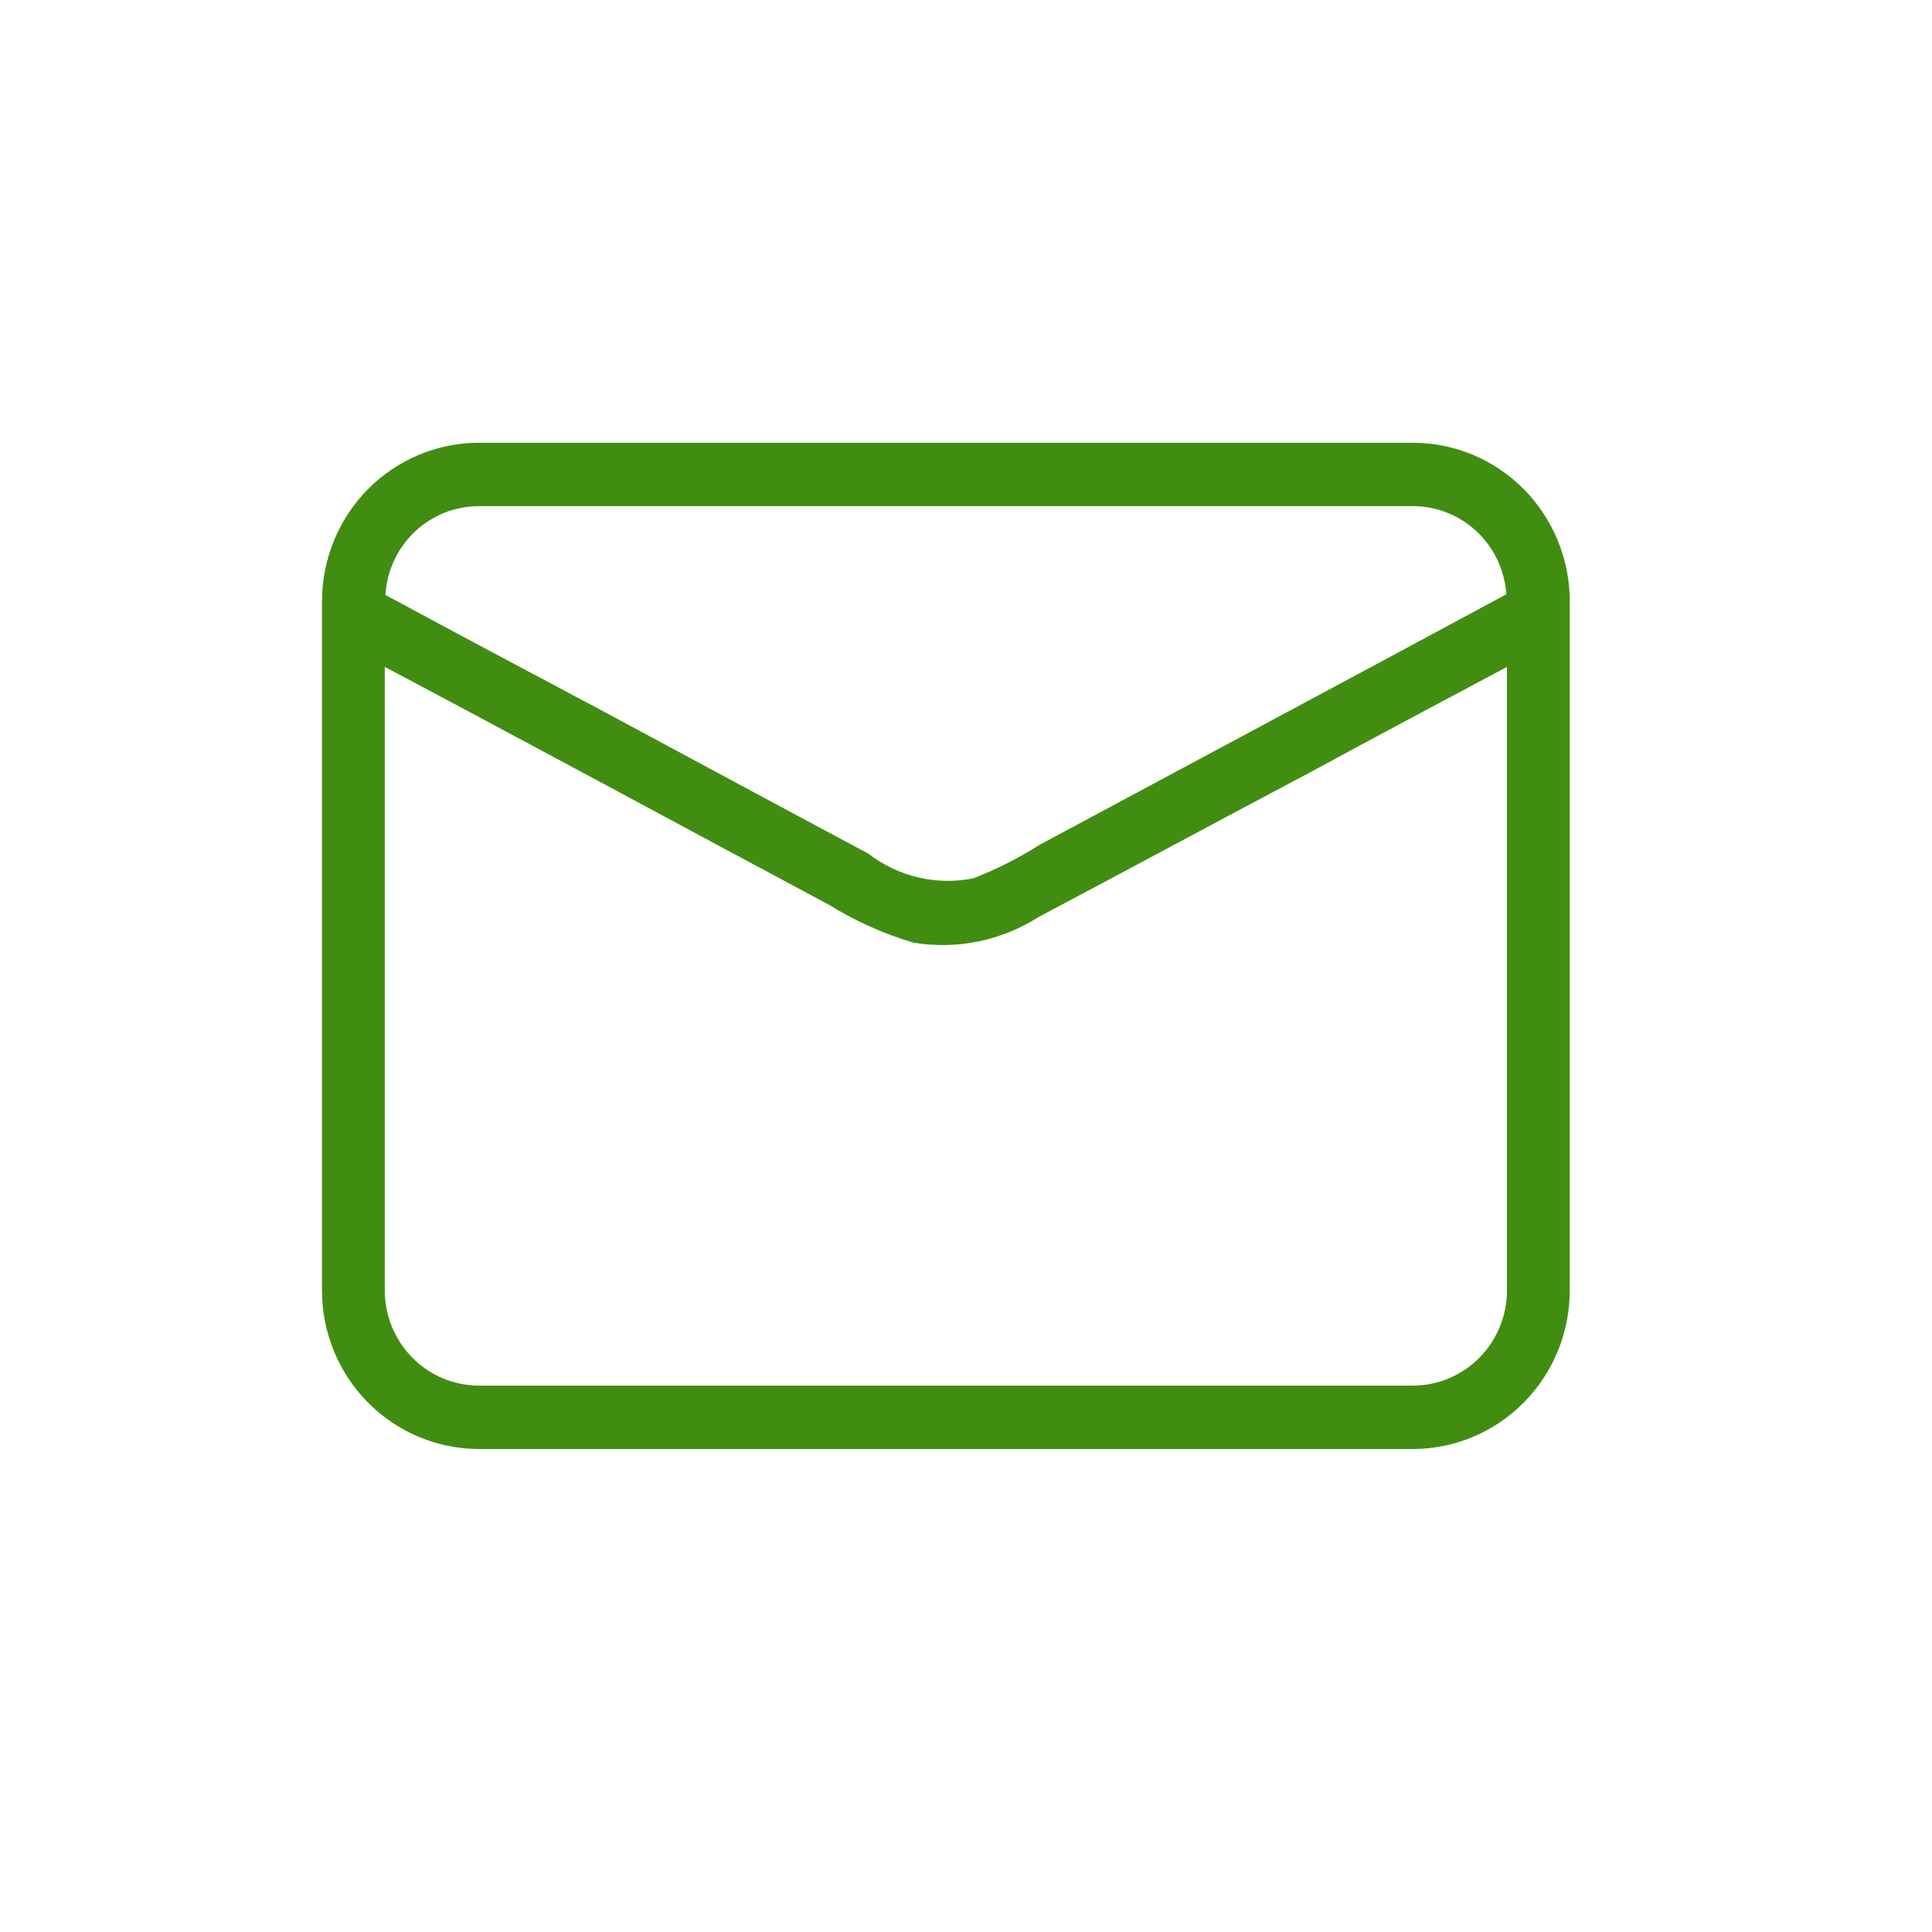
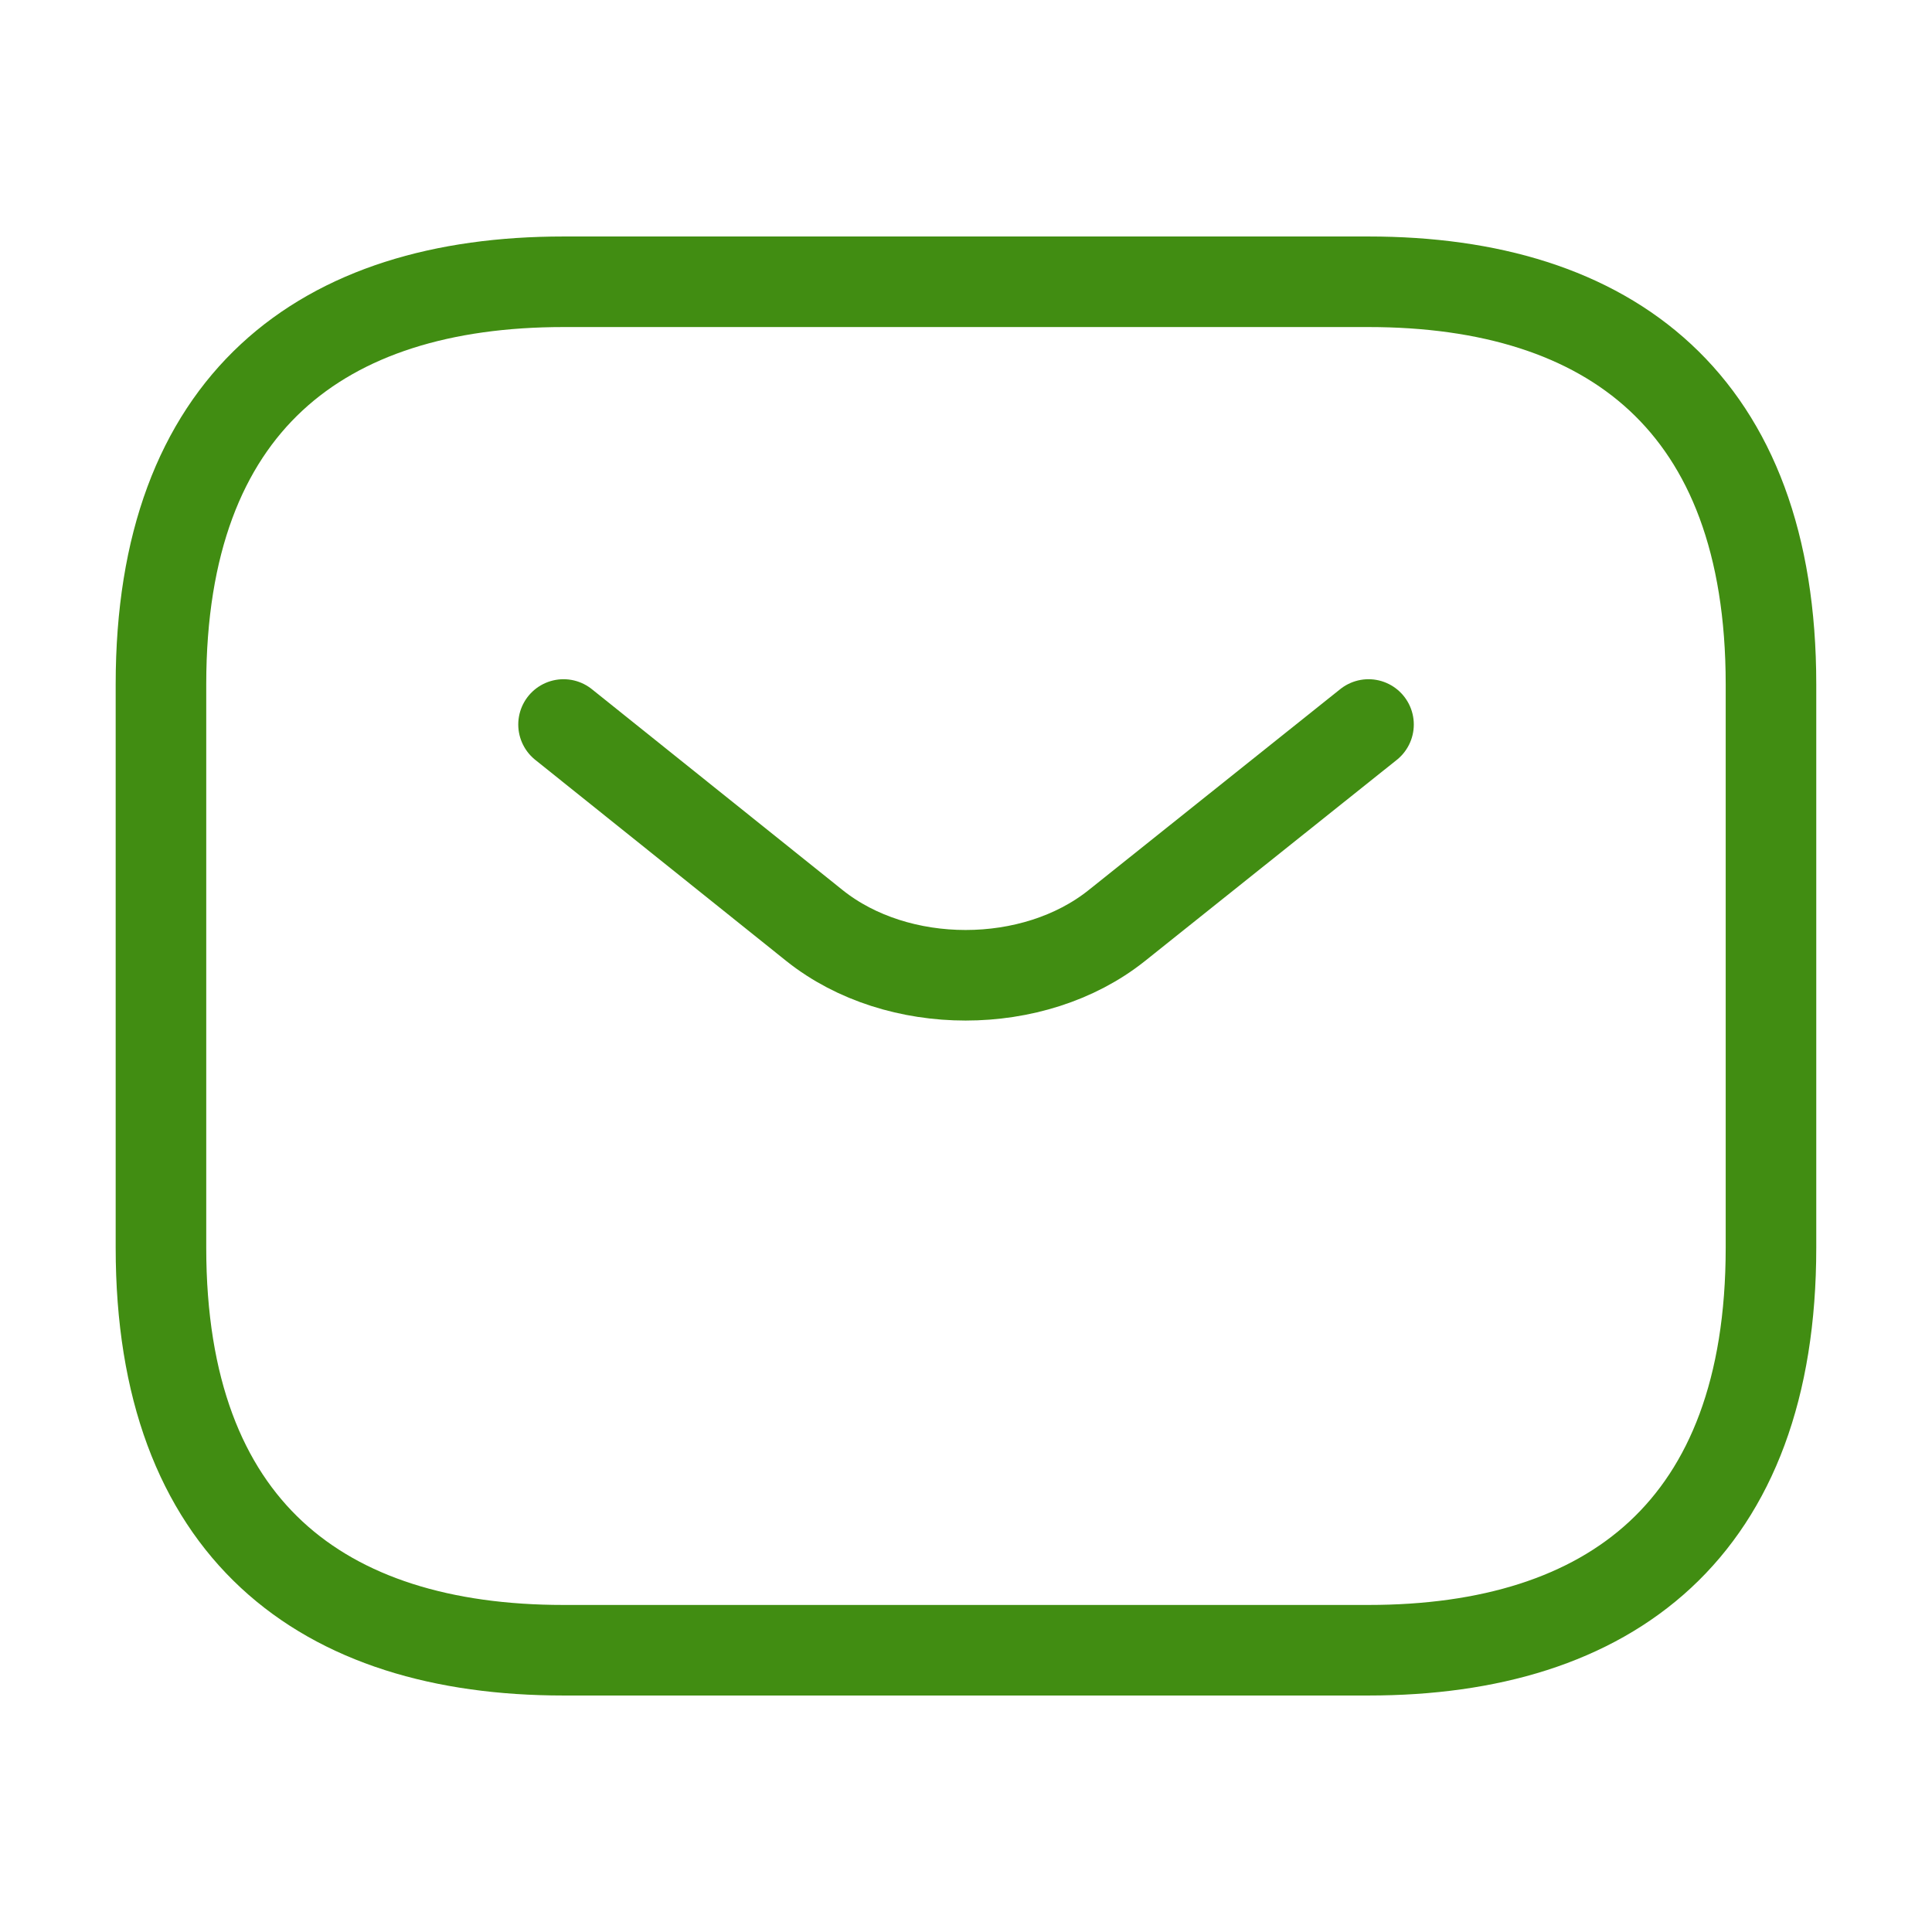
- <svg xmlns="http://www.w3.org/2000/svg" width="48" height="48" viewBox="0 0 48 48" fill="none">
-   <path d="M35.1 11H11.9C10.866 11 9.874 11.415 9.142 12.153C8.411 12.892 8 13.894 8 14.938V32.062C8 33.106 8.411 34.108 9.142 34.846C9.874 35.585 10.866 36 11.9 36H35.1C36.134 36 37.126 35.585 37.858 34.846C38.589 34.108 39 33.106 39 32.062V14.938C39 13.894 38.589 12.892 37.858 12.153C37.126 11.415 36.134 11 35.1 11ZM11.9 12.575H35.1C35.69 12.574 36.259 12.8 36.691 13.206C37.122 13.613 37.385 14.17 37.424 14.765C33.571 16.844 29.702 18.908 25.832 20.987C25.31 21.32 24.756 21.6 24.179 21.822C23.726 21.913 23.26 21.905 22.81 21.799C22.361 21.693 21.939 21.491 21.573 21.208C19.358 20.026 17.142 18.829 14.943 17.648C13.164 16.703 11.354 15.742 9.576 14.781C9.612 14.183 9.872 13.622 10.304 13.212C10.736 12.802 11.307 12.574 11.9 12.575ZM37.44 32.062C37.44 32.688 37.193 33.289 36.754 33.733C36.316 34.176 35.72 34.425 35.1 34.425H11.9C11.28 34.425 10.684 34.176 10.246 33.733C9.807 33.289 9.56 32.688 9.56 32.062V16.569C13.242 18.522 16.908 20.507 20.59 22.476C21.248 22.884 21.956 23.201 22.697 23.421C23.78 23.599 24.89 23.369 25.817 22.775C28.079 21.578 30.326 20.365 32.588 19.168C34.21 18.286 35.817 17.435 37.44 16.569V32.062Z" fill="#418D12" />
+ <svg xmlns="http://www.w3.org/2000/svg" width="32" height="32" viewBox="0 0 32 32" fill="none">
+   <path d="M22.666 27.333H9.333C5.333 27.333 2.666 25.333 2.666 20.667V11.333C2.666 6.667 5.333 4.667 9.333 4.667H22.666C26.666 4.667 29.333 6.667 29.333 11.333V20.667C29.333 25.333 26.666 27.333 22.666 27.333Z" stroke="#418D12" stroke-width="1.5" stroke-miterlimit="10" stroke-linecap="round" stroke-linejoin="round" />
+   <path d="M22.667 12L18.494 15.333C17.121 16.427 14.867 16.427 13.494 15.333L9.334 12" stroke="#418D12" stroke-width="1.5" stroke-miterlimit="10" stroke-linecap="round" stroke-linejoin="round" />
</svg>
